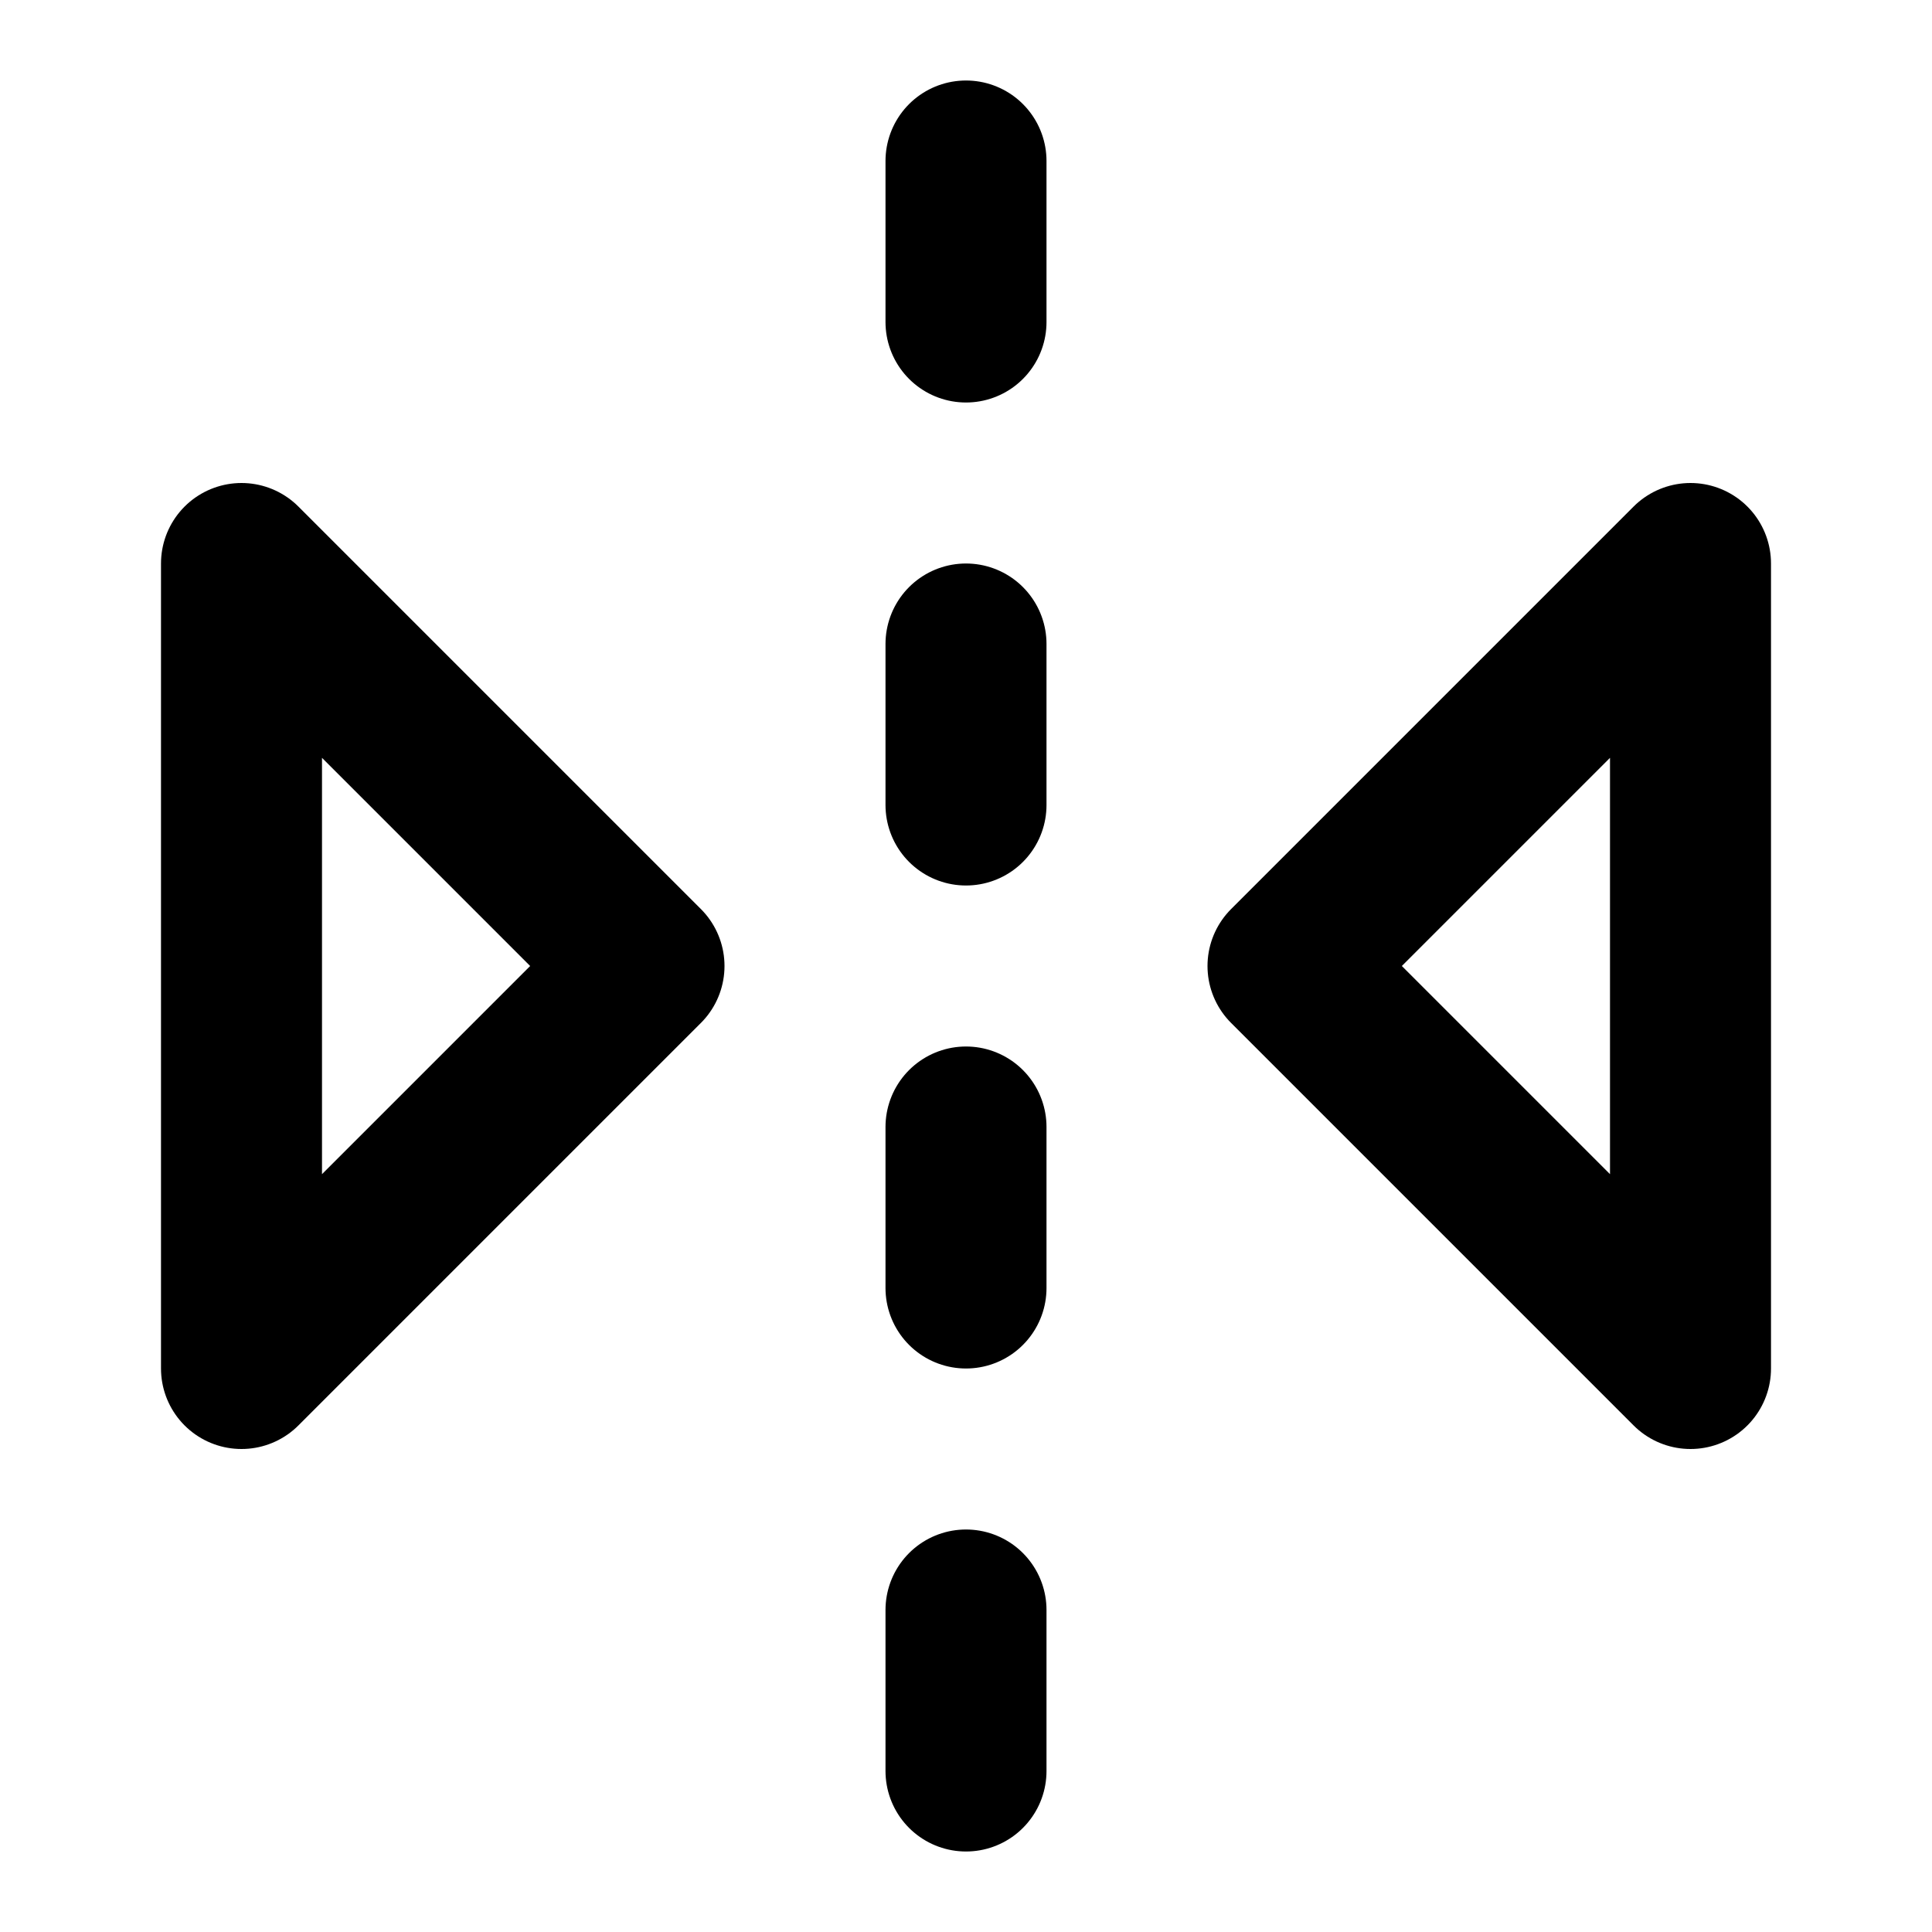
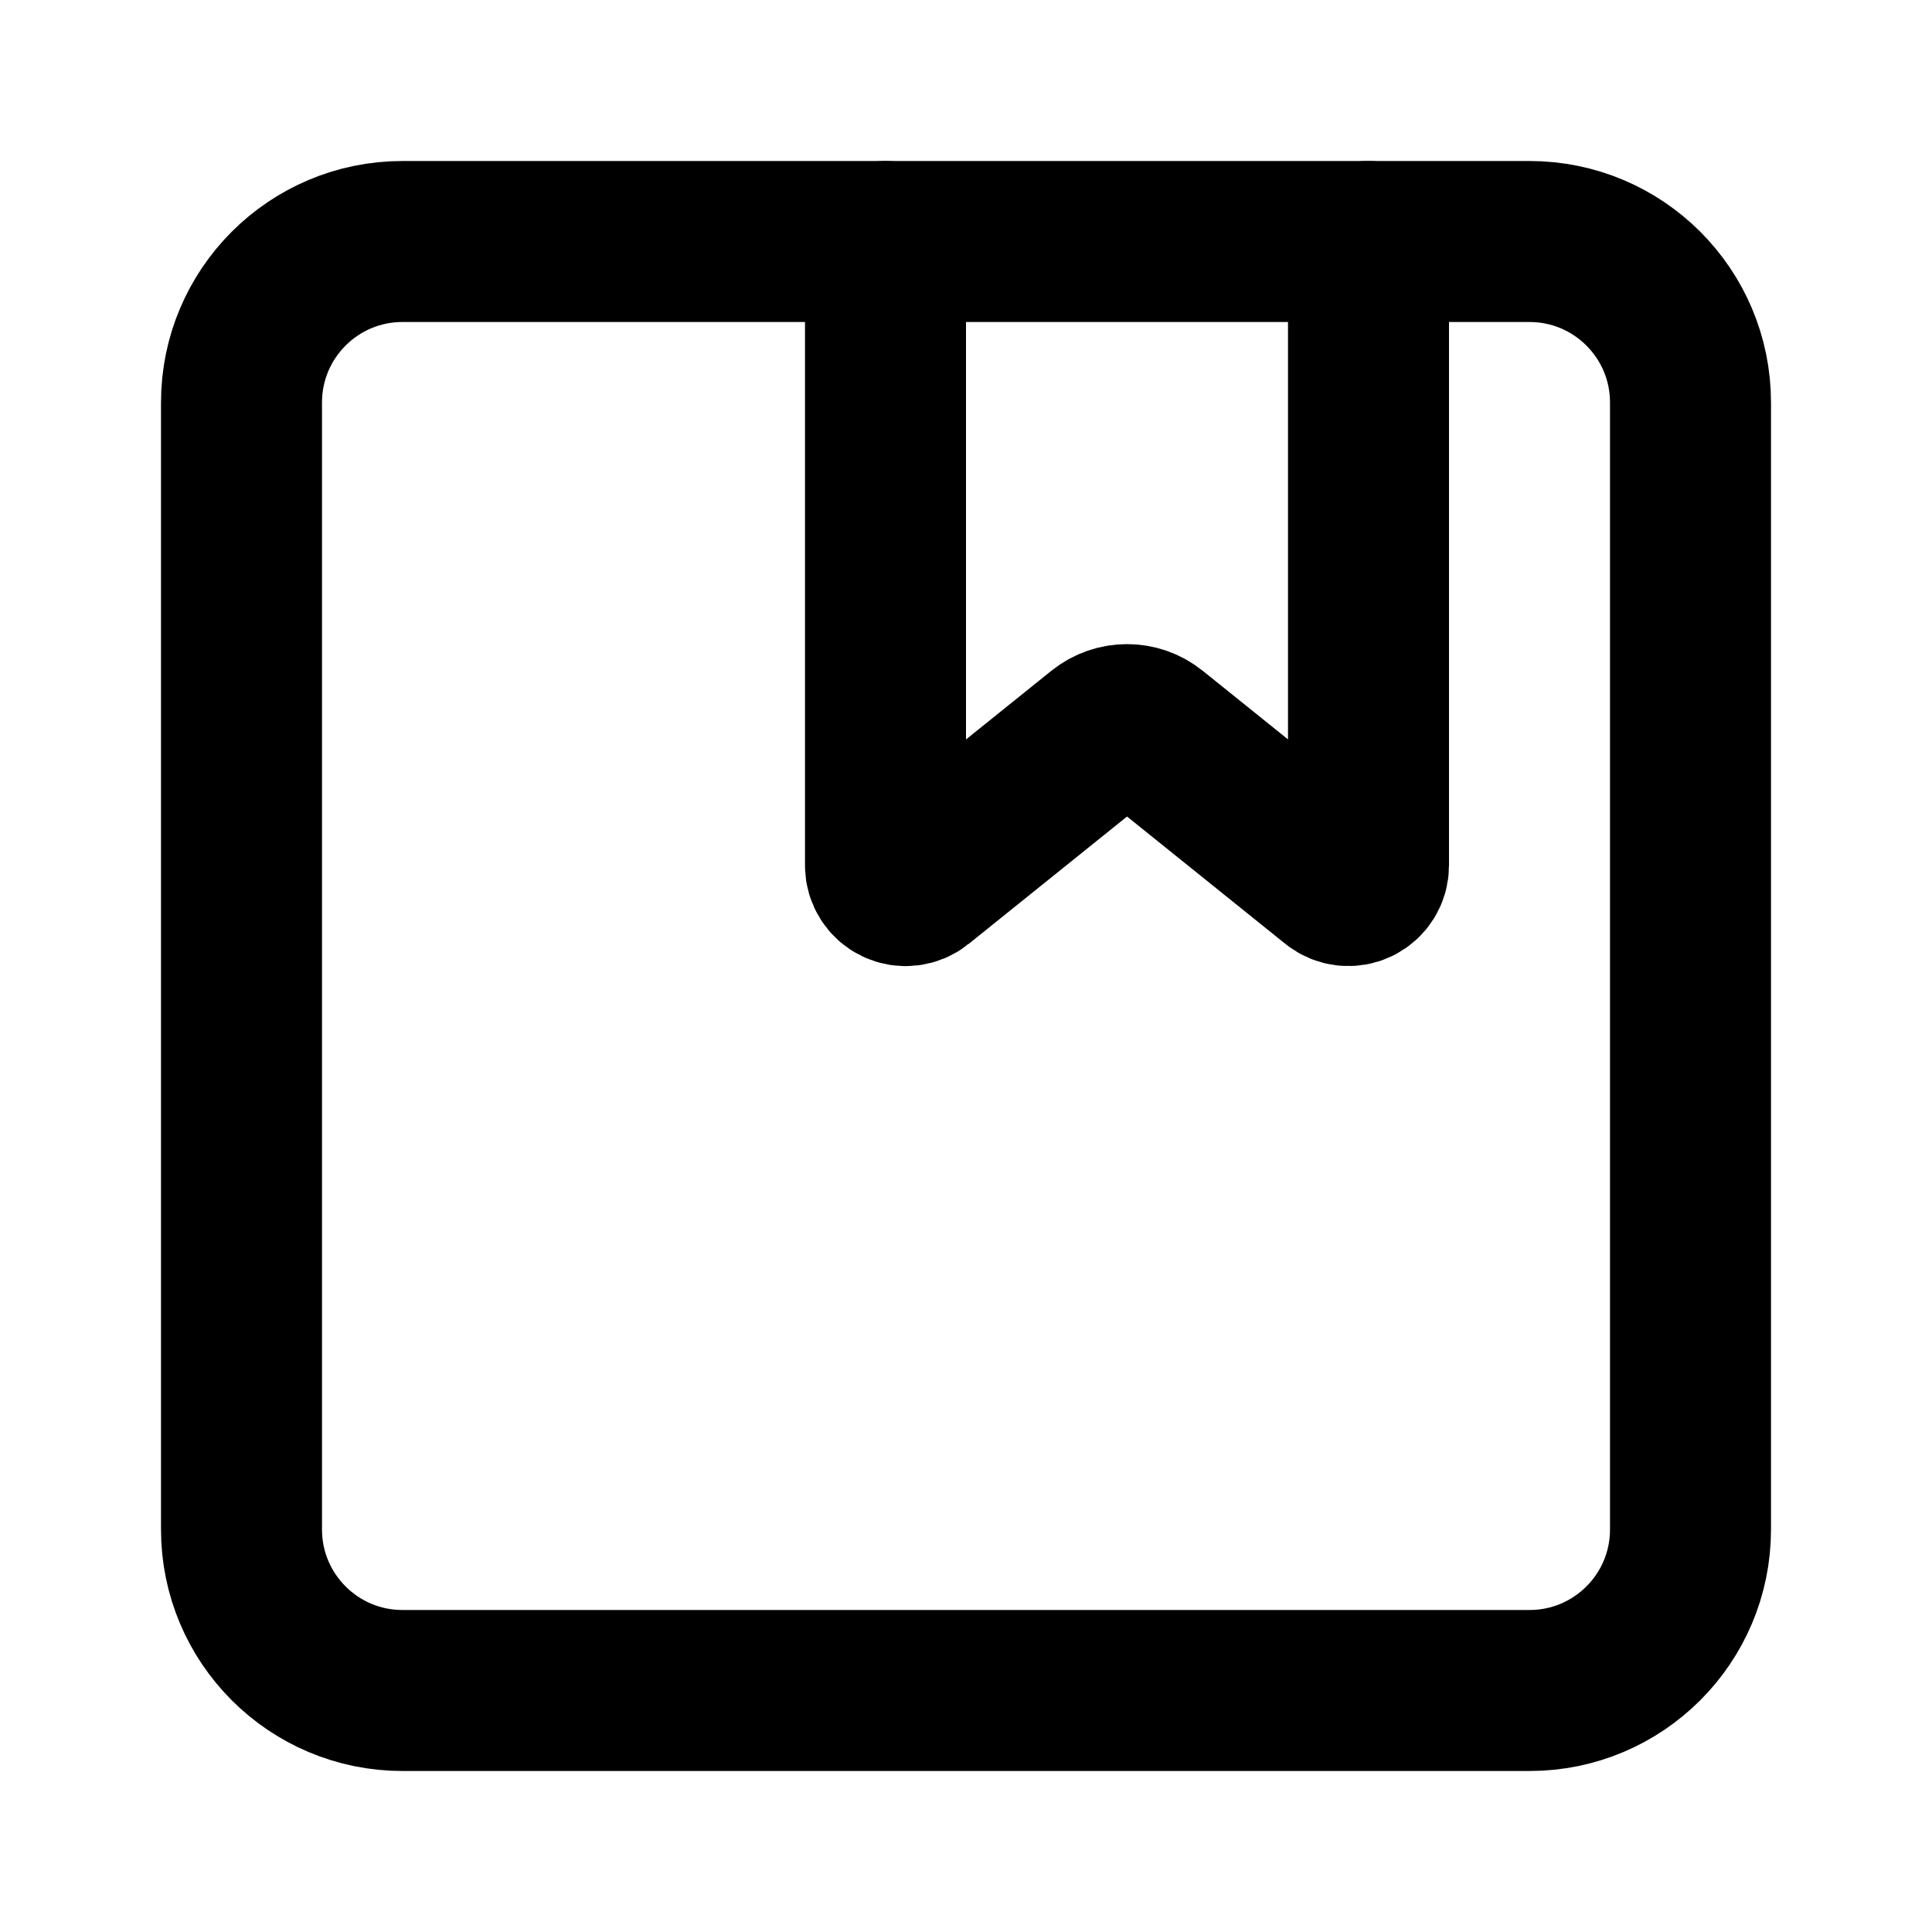
<svg xmlns="http://www.w3.org/2000/svg" viewBox="0 0 24 24" fill="none" stroke="currentColor" stroke-width="2" stroke-linecap="round" stroke-linejoin="round">
-   <path d="m3 7 5 5-5 5V7" />
-   <path d="m21 7-5 5 5 5V7" />
-   <path d="M12 20v2" />
-   <path d="M12 14v2" />
-   <path d="M12 8v2" />
-   <path d="M12 2v2" />
+   <path d="M11 3v7.751a.25.25 0 00.407.195l2.28-1.834a.5.5 0 01.627 0l2.28 1.834a.25.25 0 00.406-.195V3" />
+   <rect x="3" y="3" width="18" height="18" rx="2" />
</svg>
